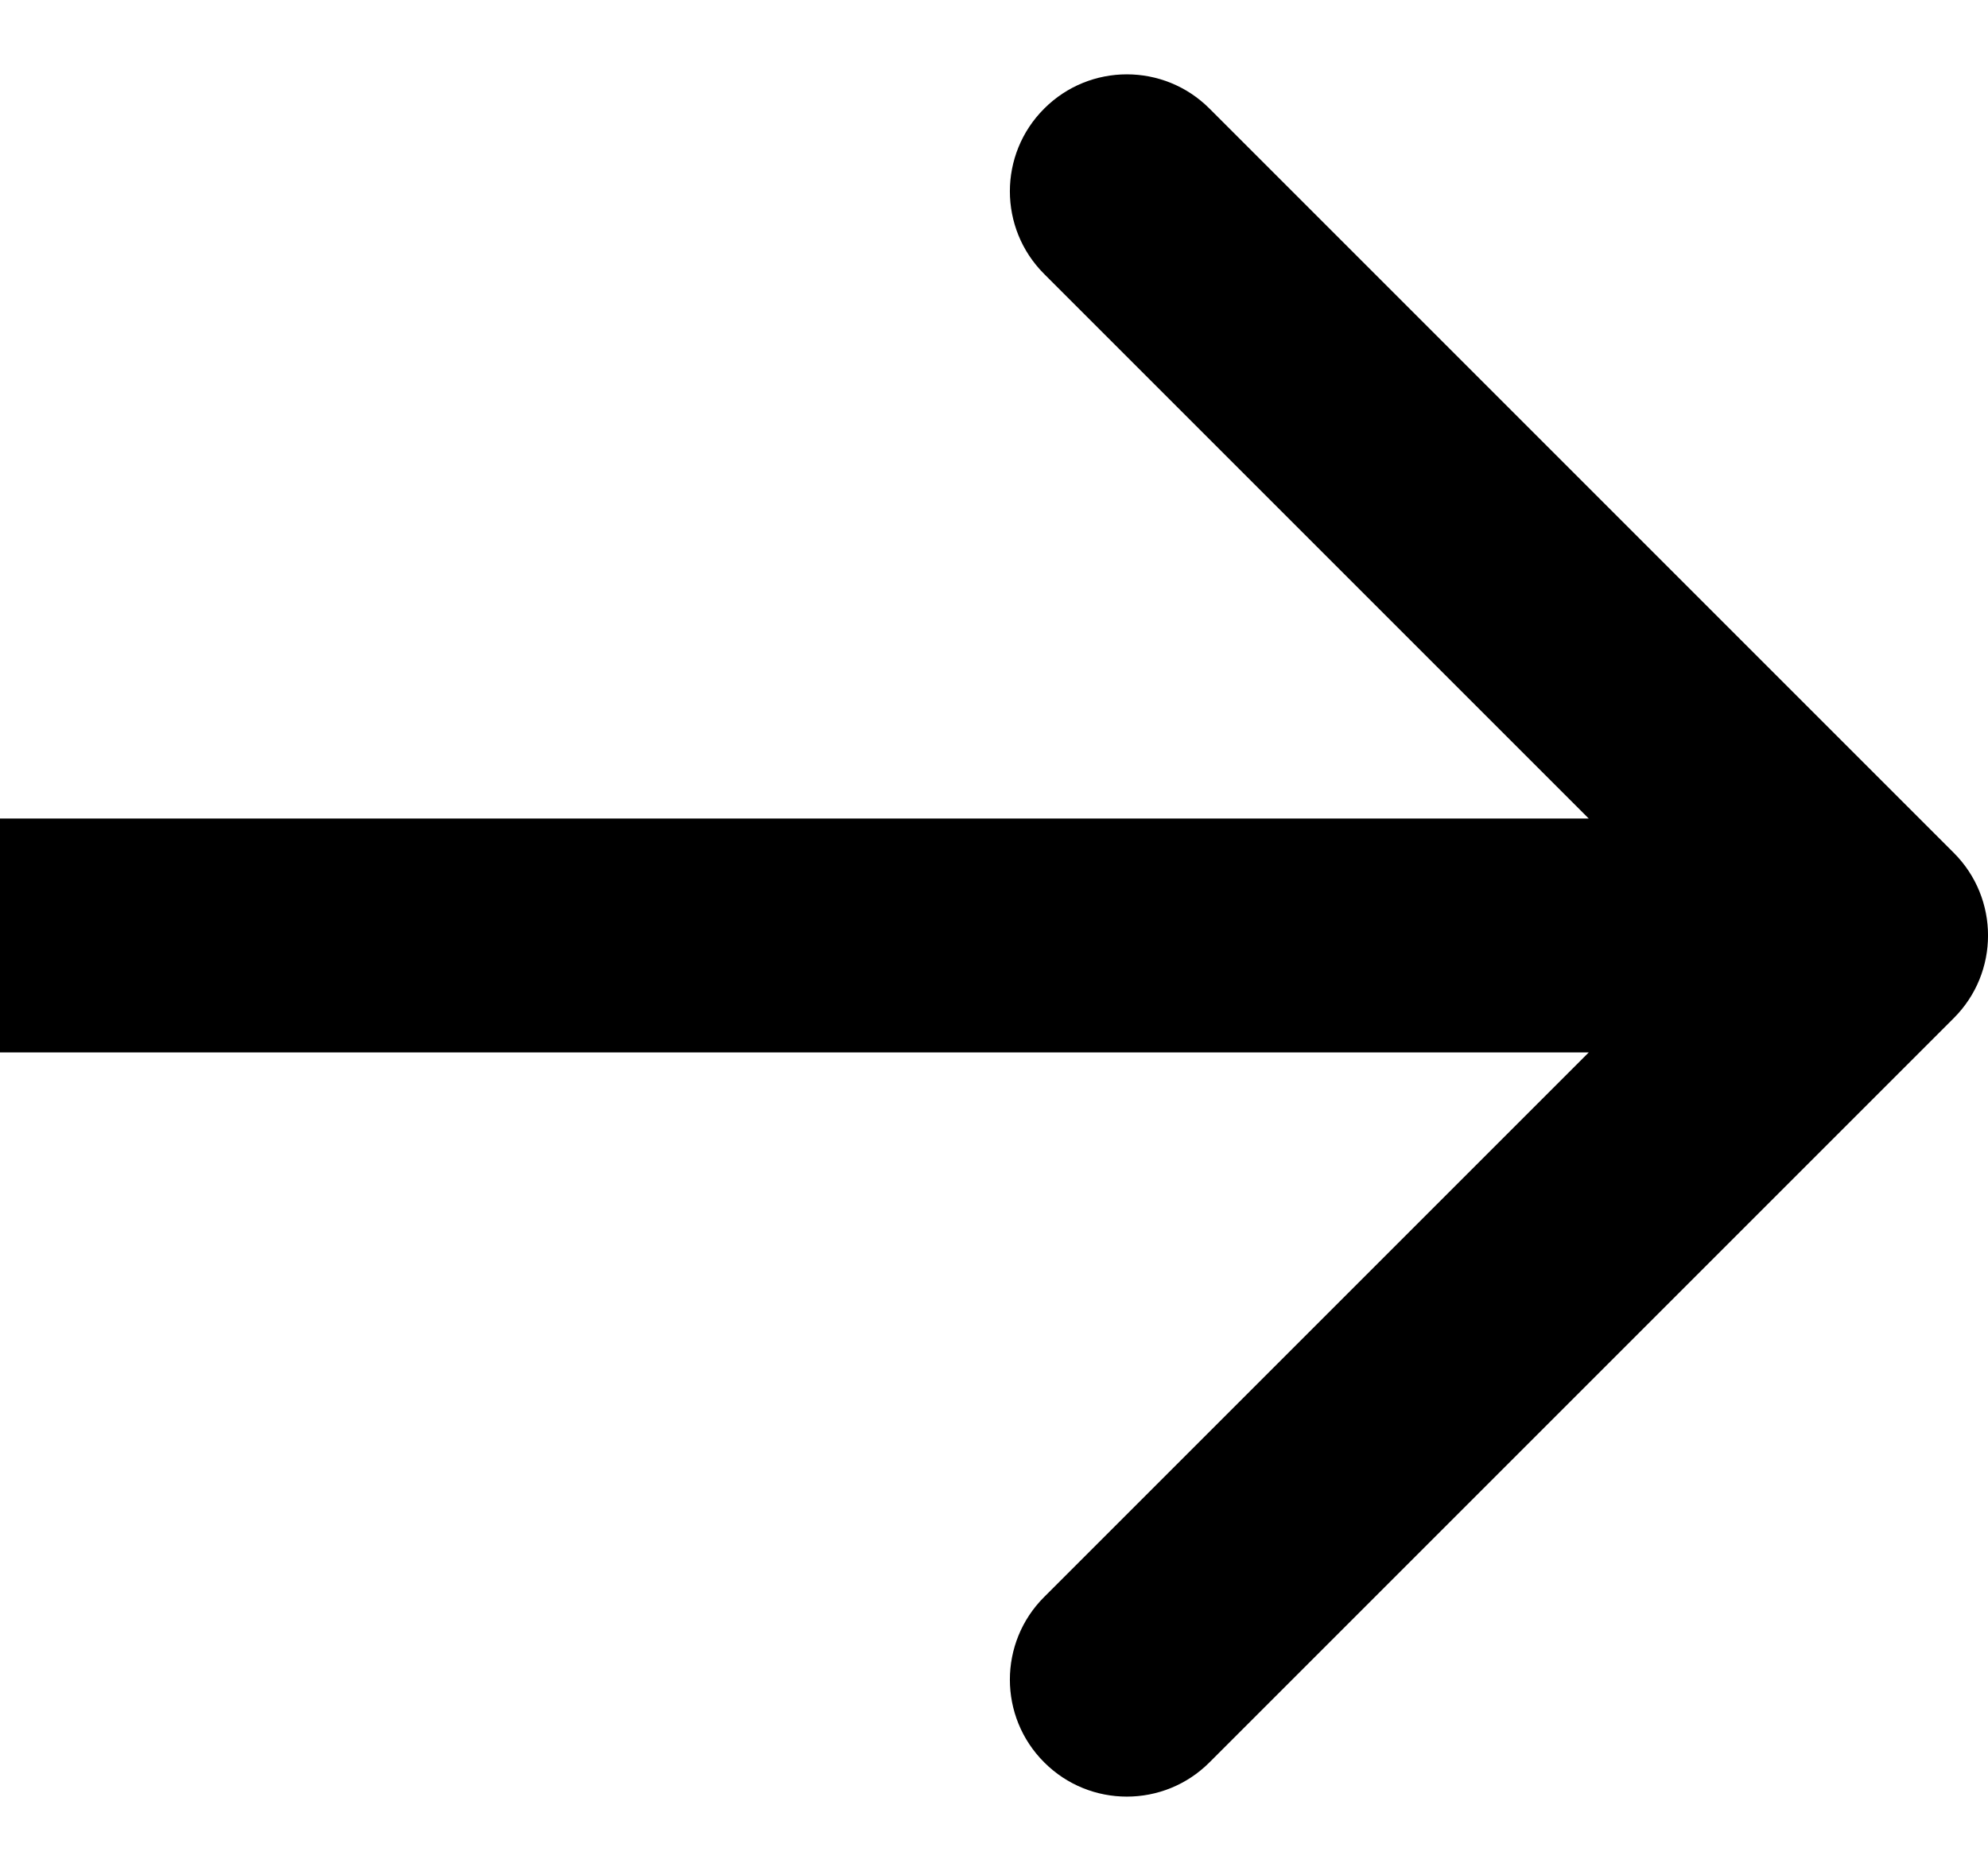
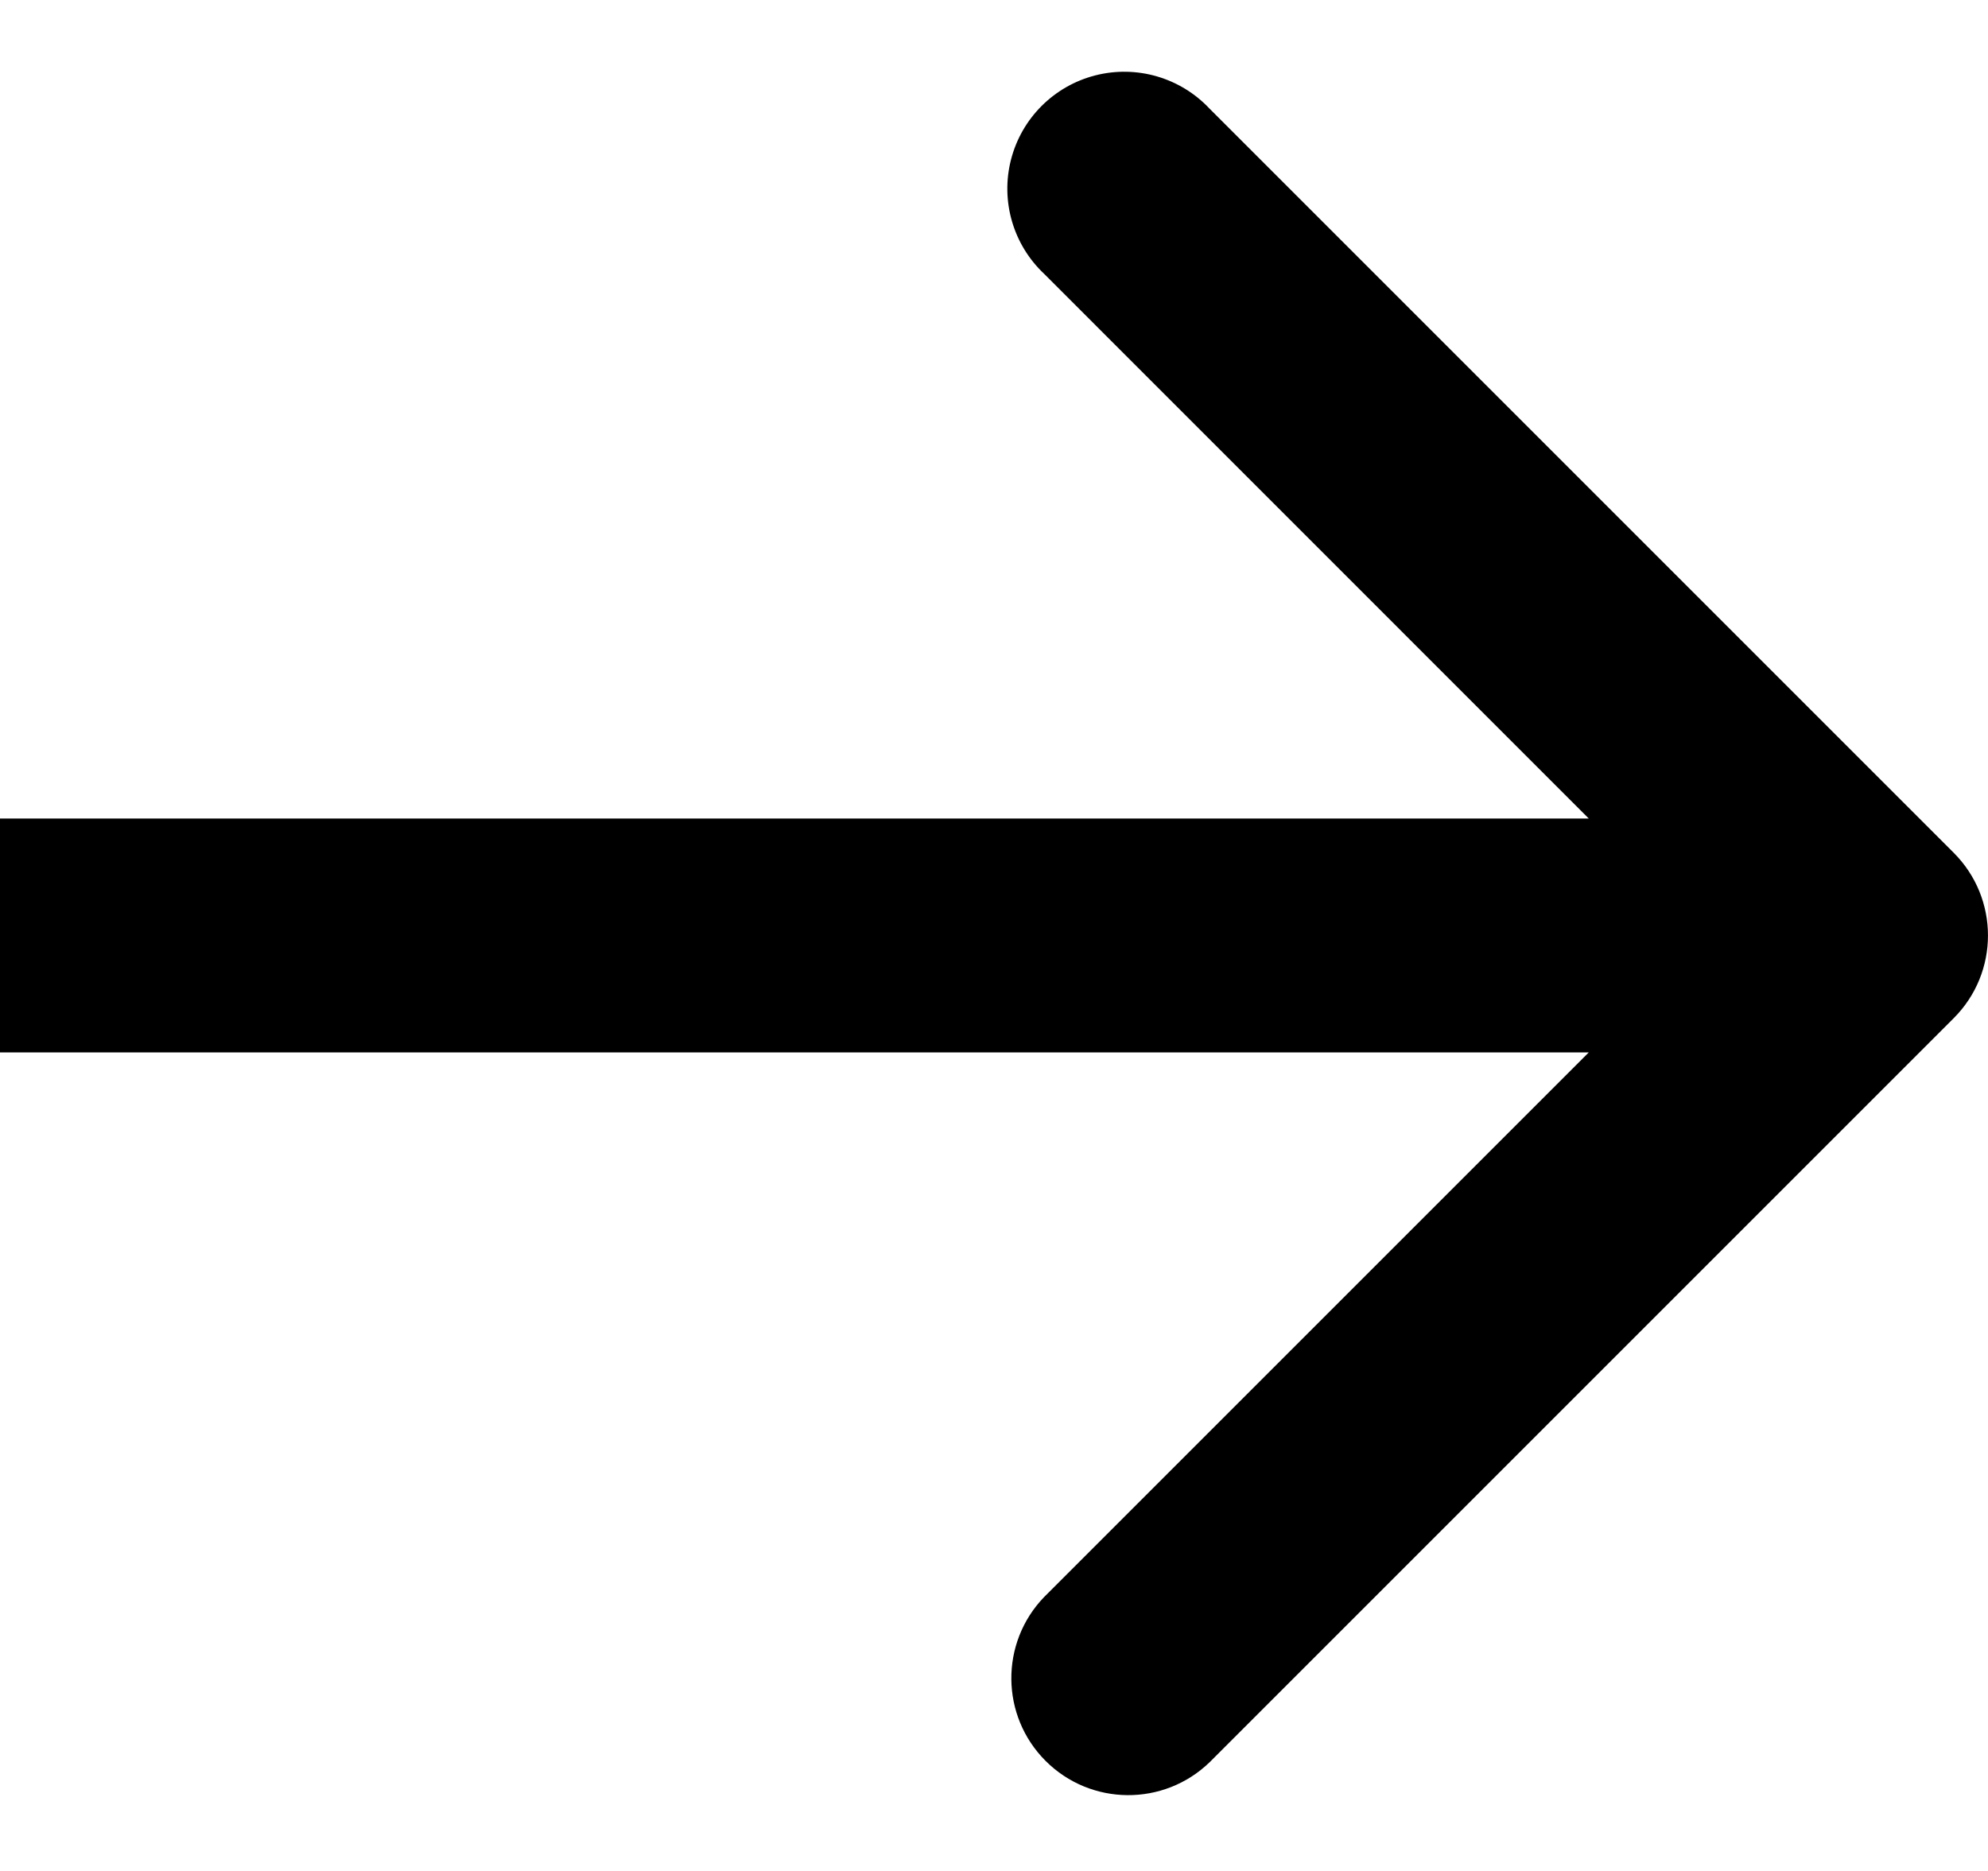
- <svg xmlns="http://www.w3.org/2000/svg" width="17" height="16" viewBox="0 0 17 16" fill="none">
-   <path d="M16.707 8.707C17.098 8.317 17.098 7.683 16.707 7.293L10.343 0.929C9.953 0.538 9.319 0.538 8.929 0.929C8.538 1.319 8.538 1.953 8.929 2.343L14.586 8L8.929 13.657C8.538 14.047 8.538 14.681 8.929 15.071C9.319 15.462 9.953 15.462 10.343 15.071L16.707 8.707ZM0 9H16V7H0V9Z" fill="black" />
+ <svg xmlns="http://www.w3.org/2000/svg" width="17" height="16" fill="none">
+   <path fill="#000" d="M16.707 8.707a1 1 0 0 0 0-1.414L10.343.929A1 1 0 1 0 8.93 2.343L14.586 8l-5.657 5.657a1 1 0 0 0 1.414 1.414l6.364-6.364ZM0 9h16V7H0v2Z" />
</svg>
